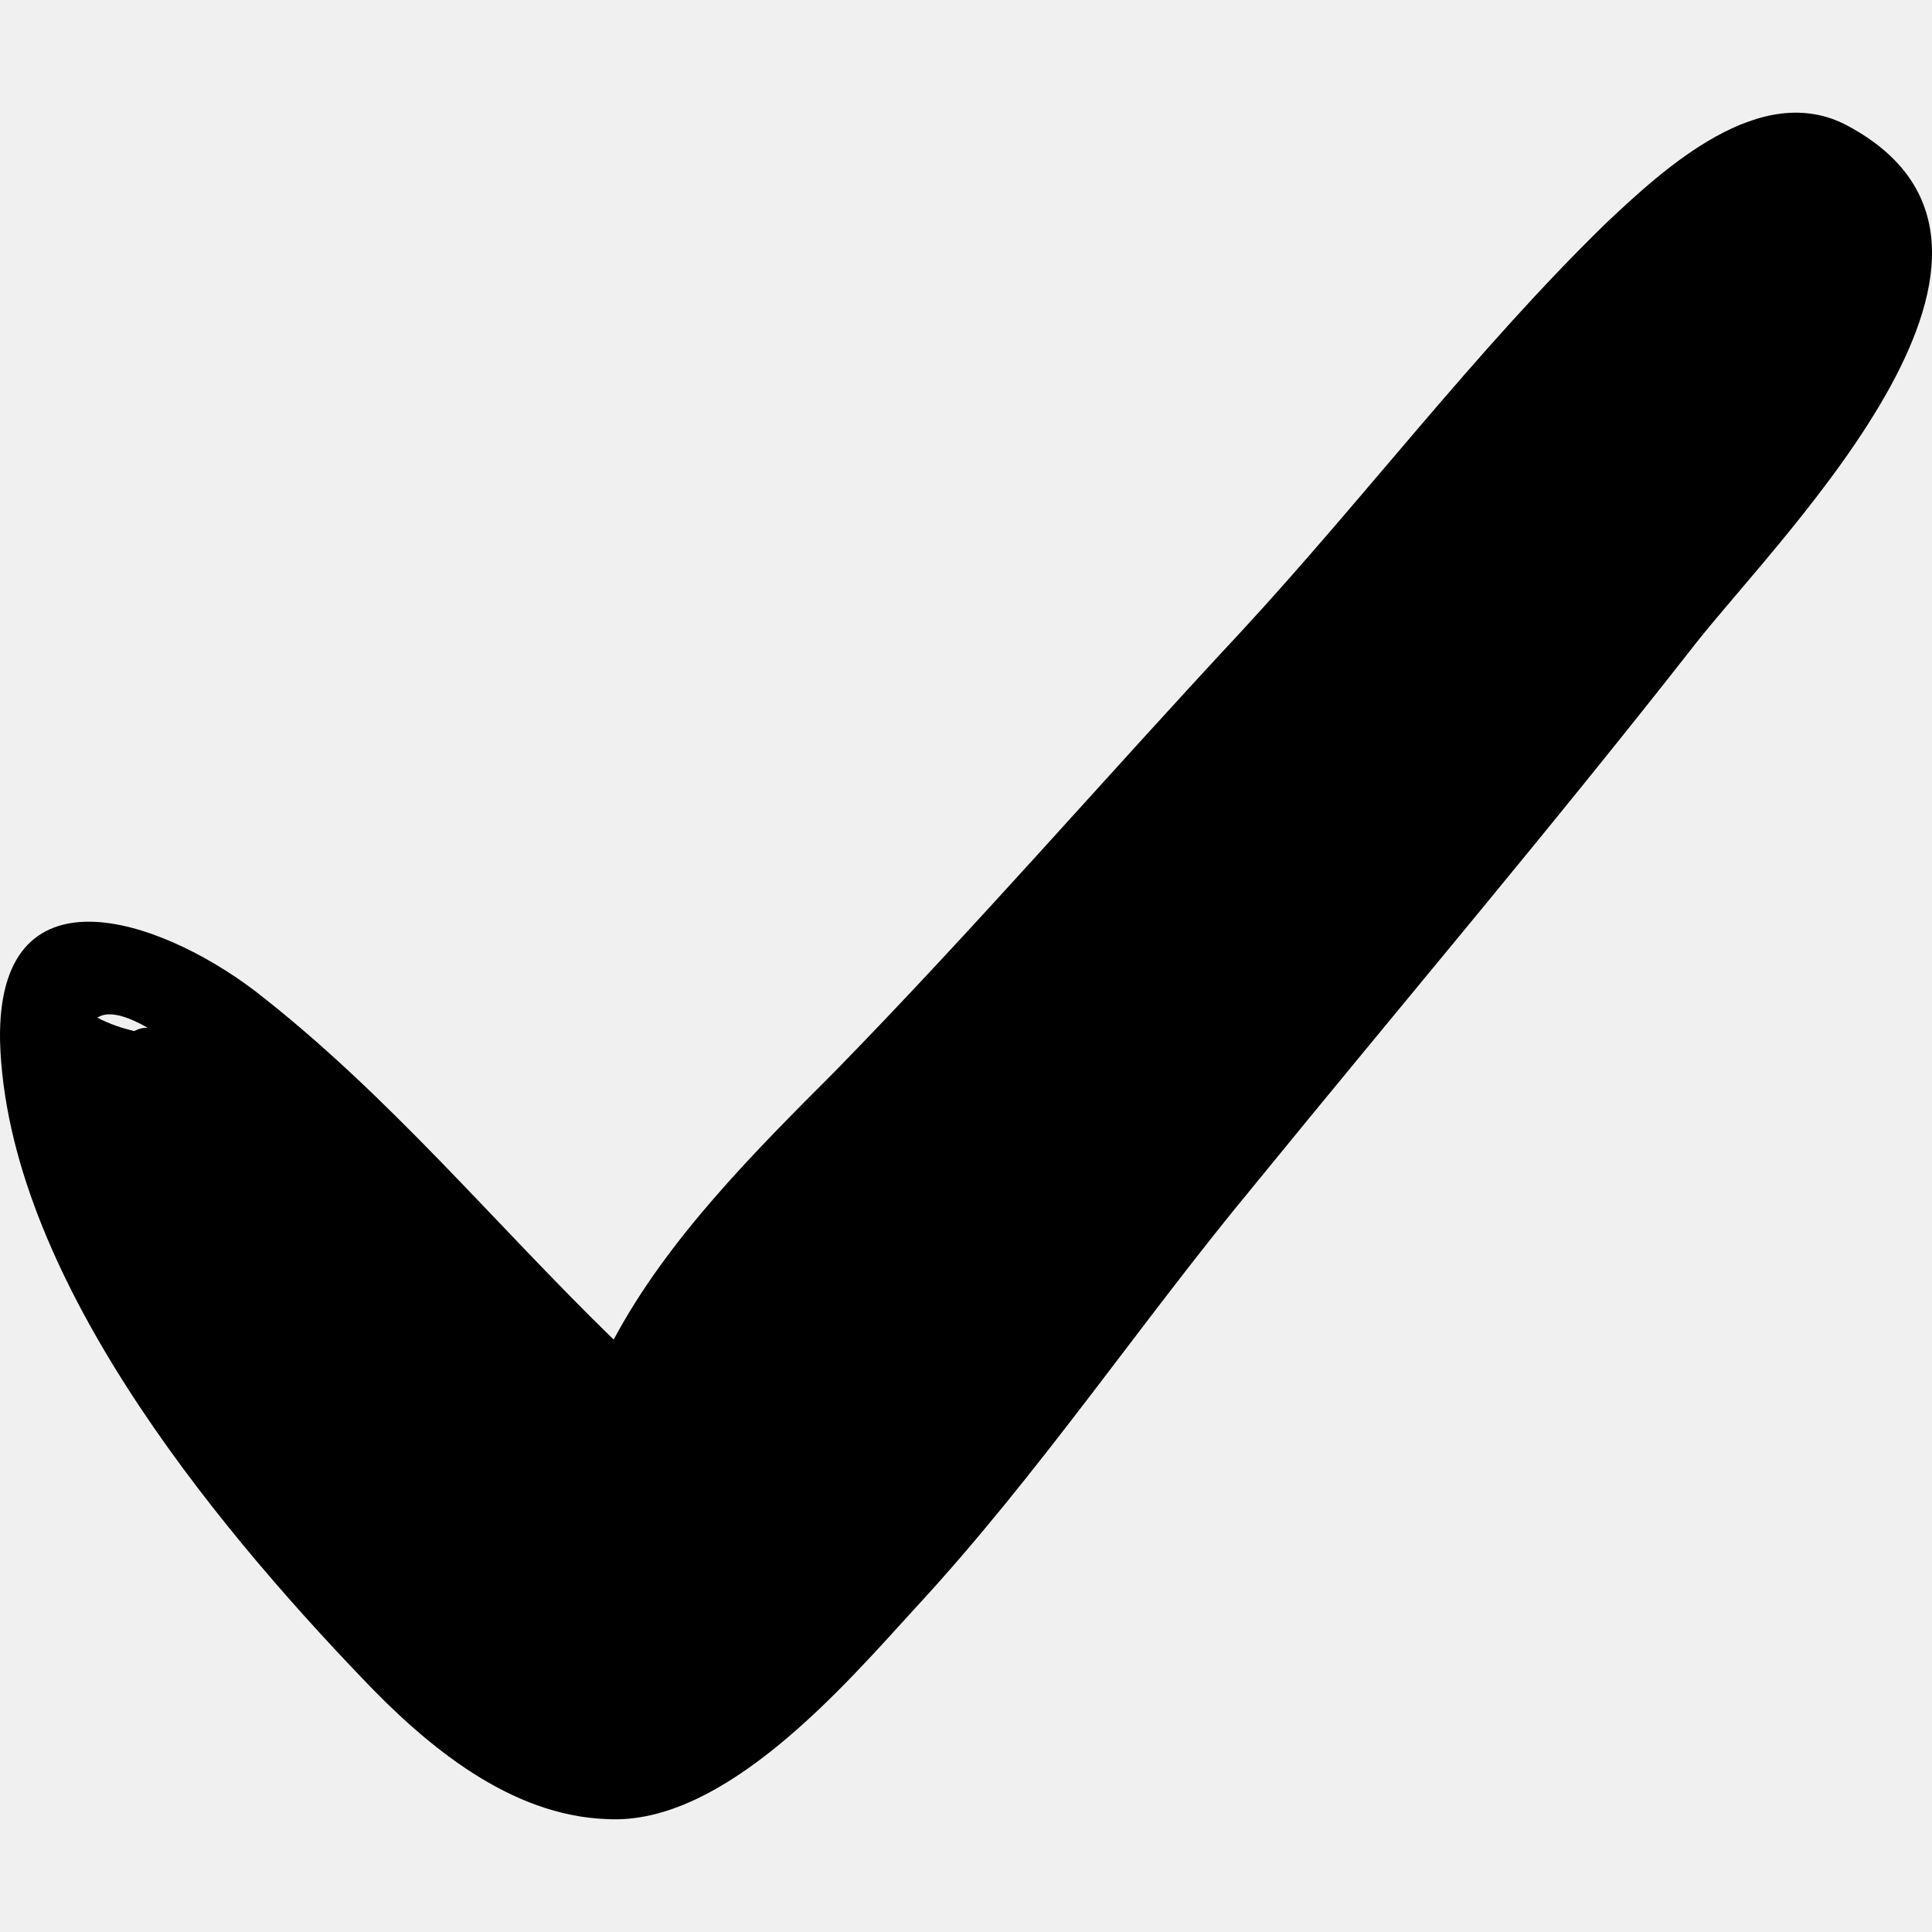
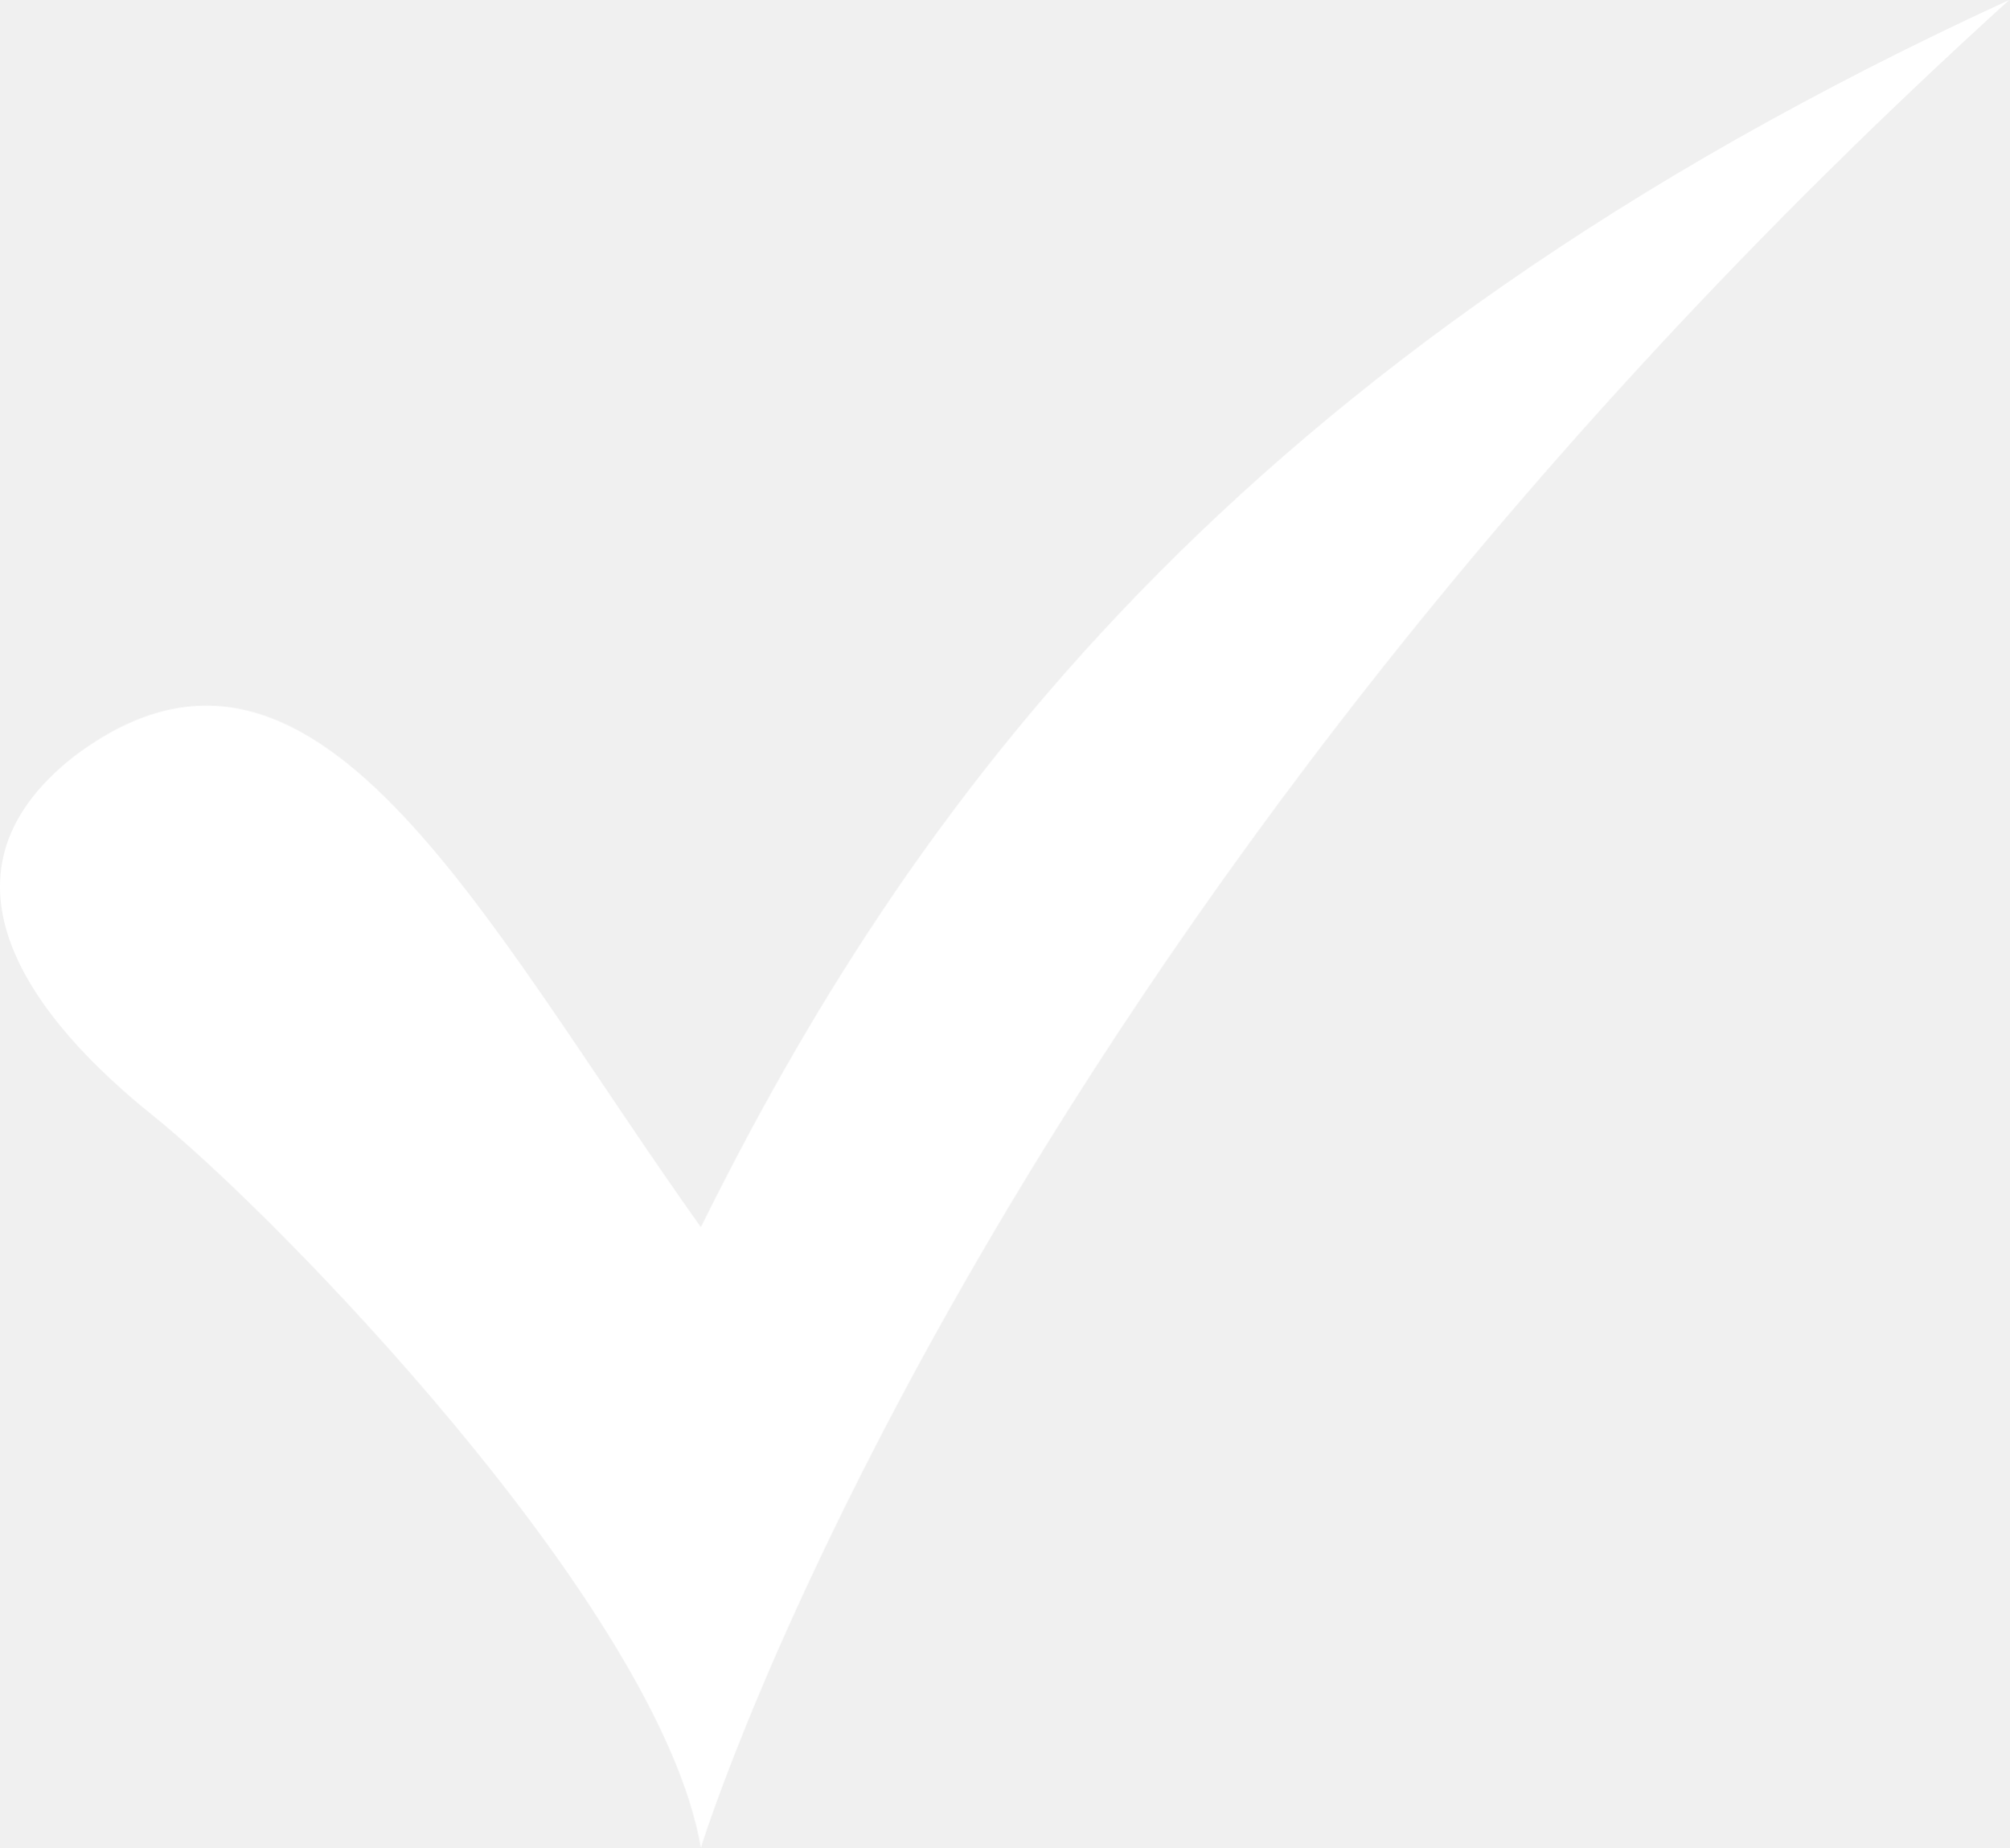
- <svg xmlns="http://www.w3.org/2000/svg" enable-background="new 0 0 352.62 352.62" height="352.62" viewBox="0 0 352.62 352.62" width="352.62">
-   <path d="m337.222 22.952c-15.912-8.568-33.66 7.956-44.064 17.748-23.867 23.256-44.063 50.184-66.708 74.664-25.092 26.928-48.348 53.856-74.052 80.173-14.688 14.688-30.6 30.6-40.392 48.96-22.032-21.421-41.004-44.677-65.484-63.648-17.748-13.464-47.124-23.256-46.512 9.18 1.224 42.229 38.556 87.517 66.096 116.28 11.628 12.24 26.928 25.092 44.676 25.704 21.42 1.224 43.452-24.48 56.304-38.556 22.645-24.48 41.005-52.021 61.812-77.112 26.928-33.048 54.468-65.485 80.784-99.145 16.524-20.808 68.544-72.217 27.54-94.248zm-310.285 164.629c-.612 0-1.224 0-2.448.611-2.448-.611-4.284-1.224-6.732-2.448 1.836-1.224 4.896-.612 9.18 1.837z" />
+ <svg xmlns="http://www.w3.org/2000/svg" id="Layer_1" data-name="Layer 1" viewBox="0 0 292.87 269.29">
+   <defs>
+     <style>.cls-1{fill:#fff;}</style>
+   </defs>
+   <path class="cls-1" d="M102.16,269.29S143.07,135.87,292.87,0C179.07,52.26,132.1,118.45,102.16,178.84c-32.26-45.29-56.3-95.23-91.48-68.52-22.07,17.42-5.81,38.32,11.61,52.26S96.1,234.08,102.16,269.29Z" />
</svg>
